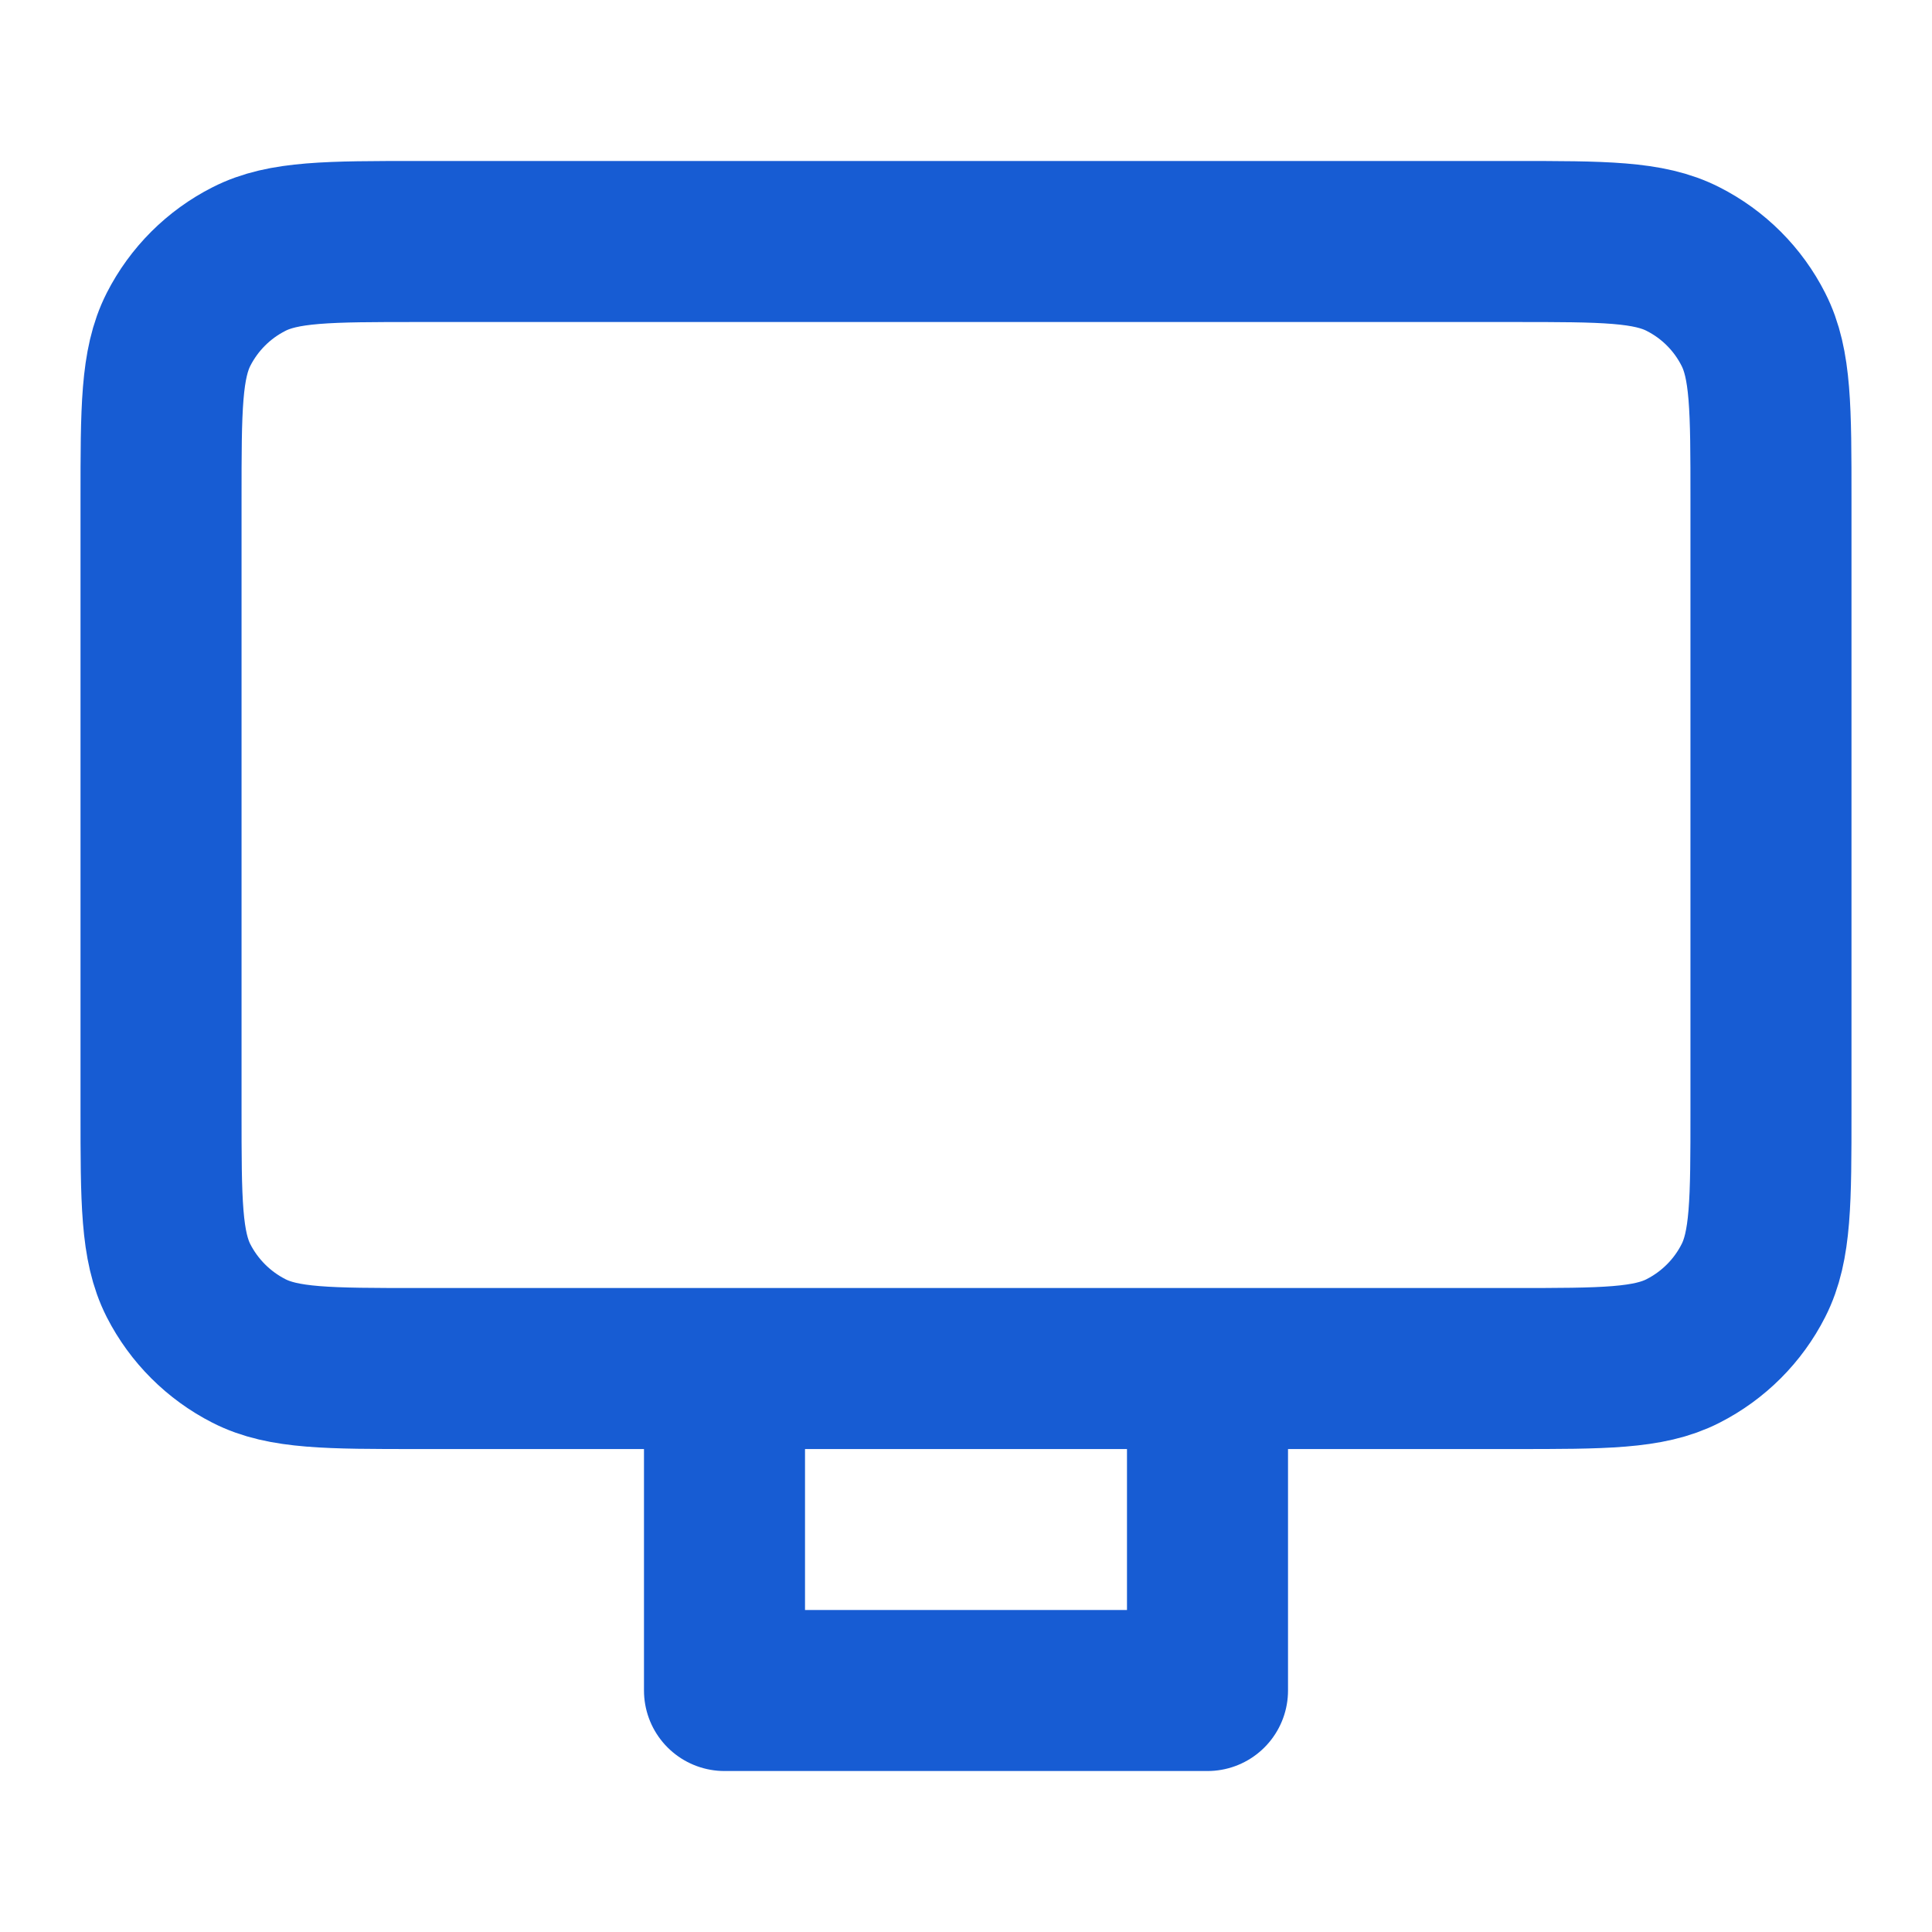
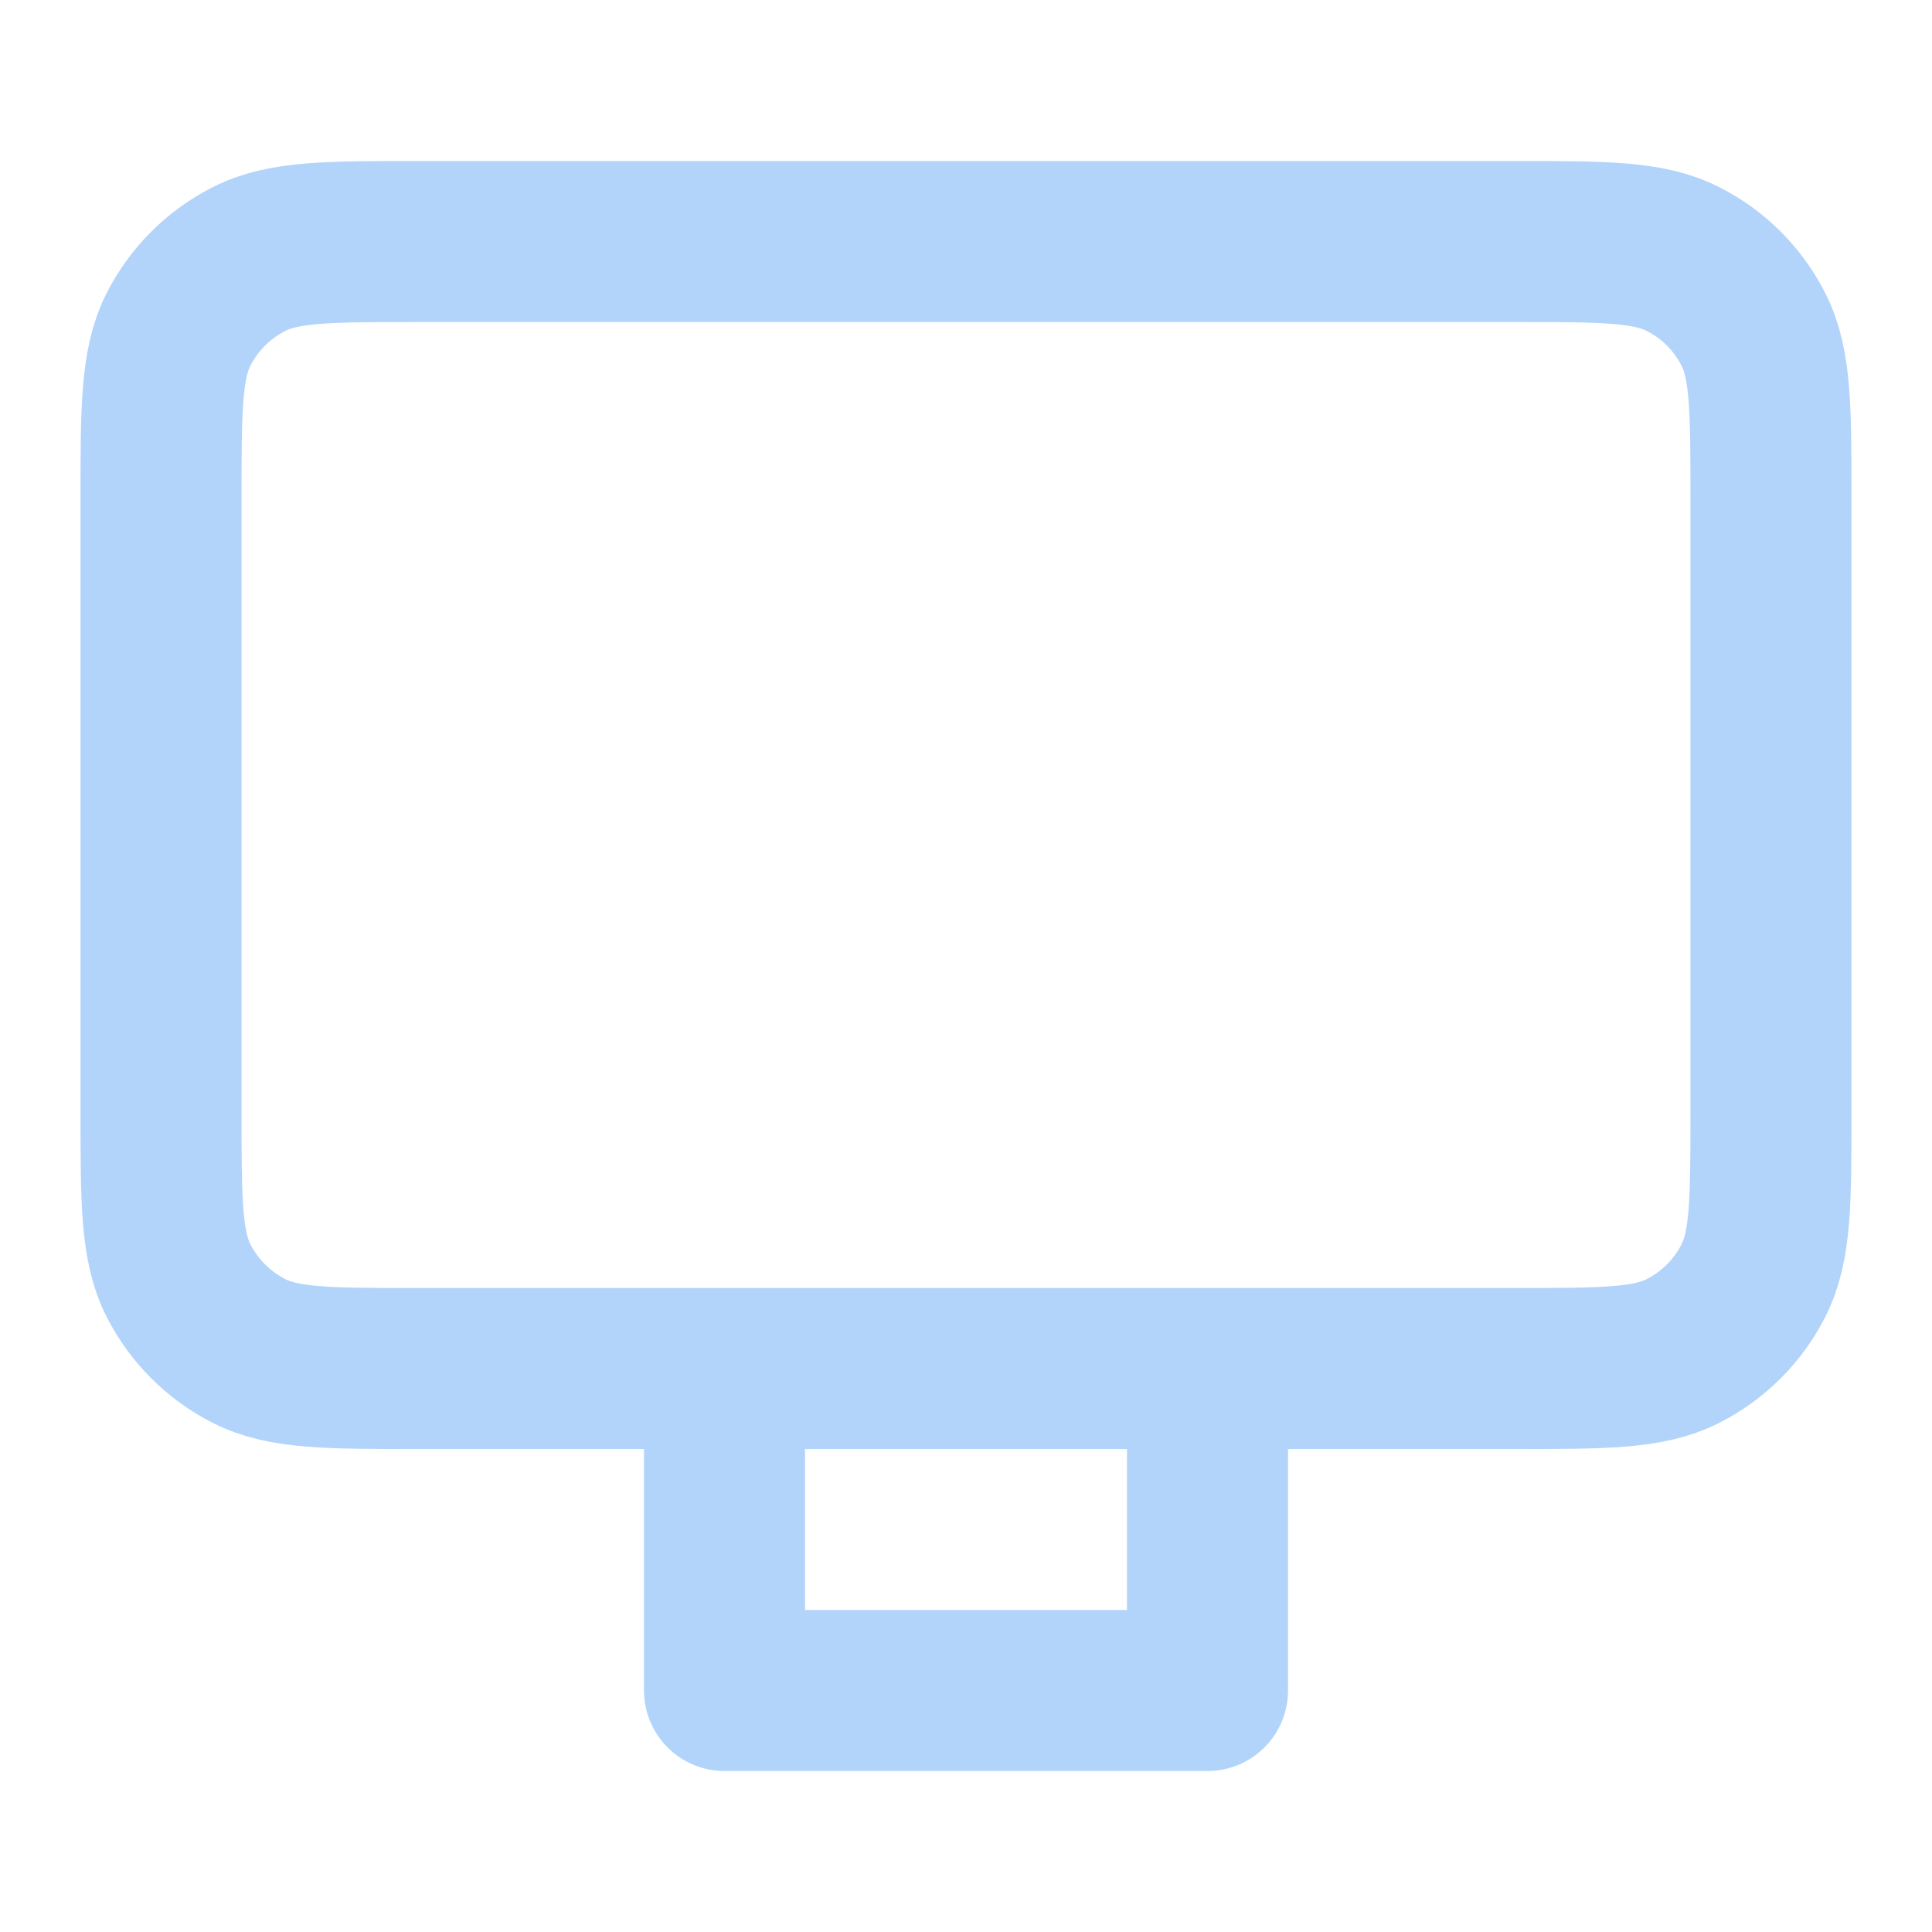
<svg xmlns="http://www.w3.org/2000/svg" width="20" height="20" viewBox="0 0 20 20" fill="none">
-   <path d="M12.5 14.167V17.5H7.5V14.167M4.333 14.167H15.666C16.6 14.167 17.067 14.167 17.423 13.985C17.737 13.825 17.992 13.57 18.151 13.257C18.333 12.9 18.333 12.433 18.333 11.5V5.167C18.333 4.233 18.333 3.767 18.151 3.41C17.992 3.096 17.737 2.841 17.423 2.682C17.067 2.5 16.6 2.5 15.666 2.5H4.333C3.4 2.5 2.933 2.5 2.577 2.682C2.263 2.841 2.008 3.096 1.848 3.41C1.667 3.767 1.667 4.233 1.667 5.167V11.5C1.667 12.433 1.667 12.9 1.848 13.257C2.008 13.57 2.263 13.825 2.577 13.985C2.933 14.167 3.4 14.167 4.333 14.167Z" stroke="#175CD3" stroke-width="1.667" stroke-linecap="round" stroke-linejoin="round" />
+   <path d="M12.5 14.167V17.5H7.5V14.167M4.333 14.167H15.666C16.6 14.167 17.067 14.167 17.423 13.985C17.737 13.825 17.992 13.57 18.151 13.257C18.333 12.9 18.333 12.433 18.333 11.5V5.167C18.333 4.233 18.333 3.767 18.151 3.41C17.992 3.096 17.737 2.841 17.423 2.682C17.067 2.5 16.6 2.5 15.666 2.5H4.333C3.4 2.5 2.933 2.5 2.577 2.682C2.263 2.841 2.008 3.096 1.848 3.41C1.667 3.767 1.667 4.233 1.667 5.167V11.5C1.667 12.433 1.667 12.9 1.848 13.257C2.008 13.57 2.263 13.825 2.577 13.985C2.933 14.167 3.4 14.167 4.333 14.167Z" stroke="#B2D4FA" stroke-width="1.667" stroke-linecap="round" stroke-linejoin="round" />
</svg>
